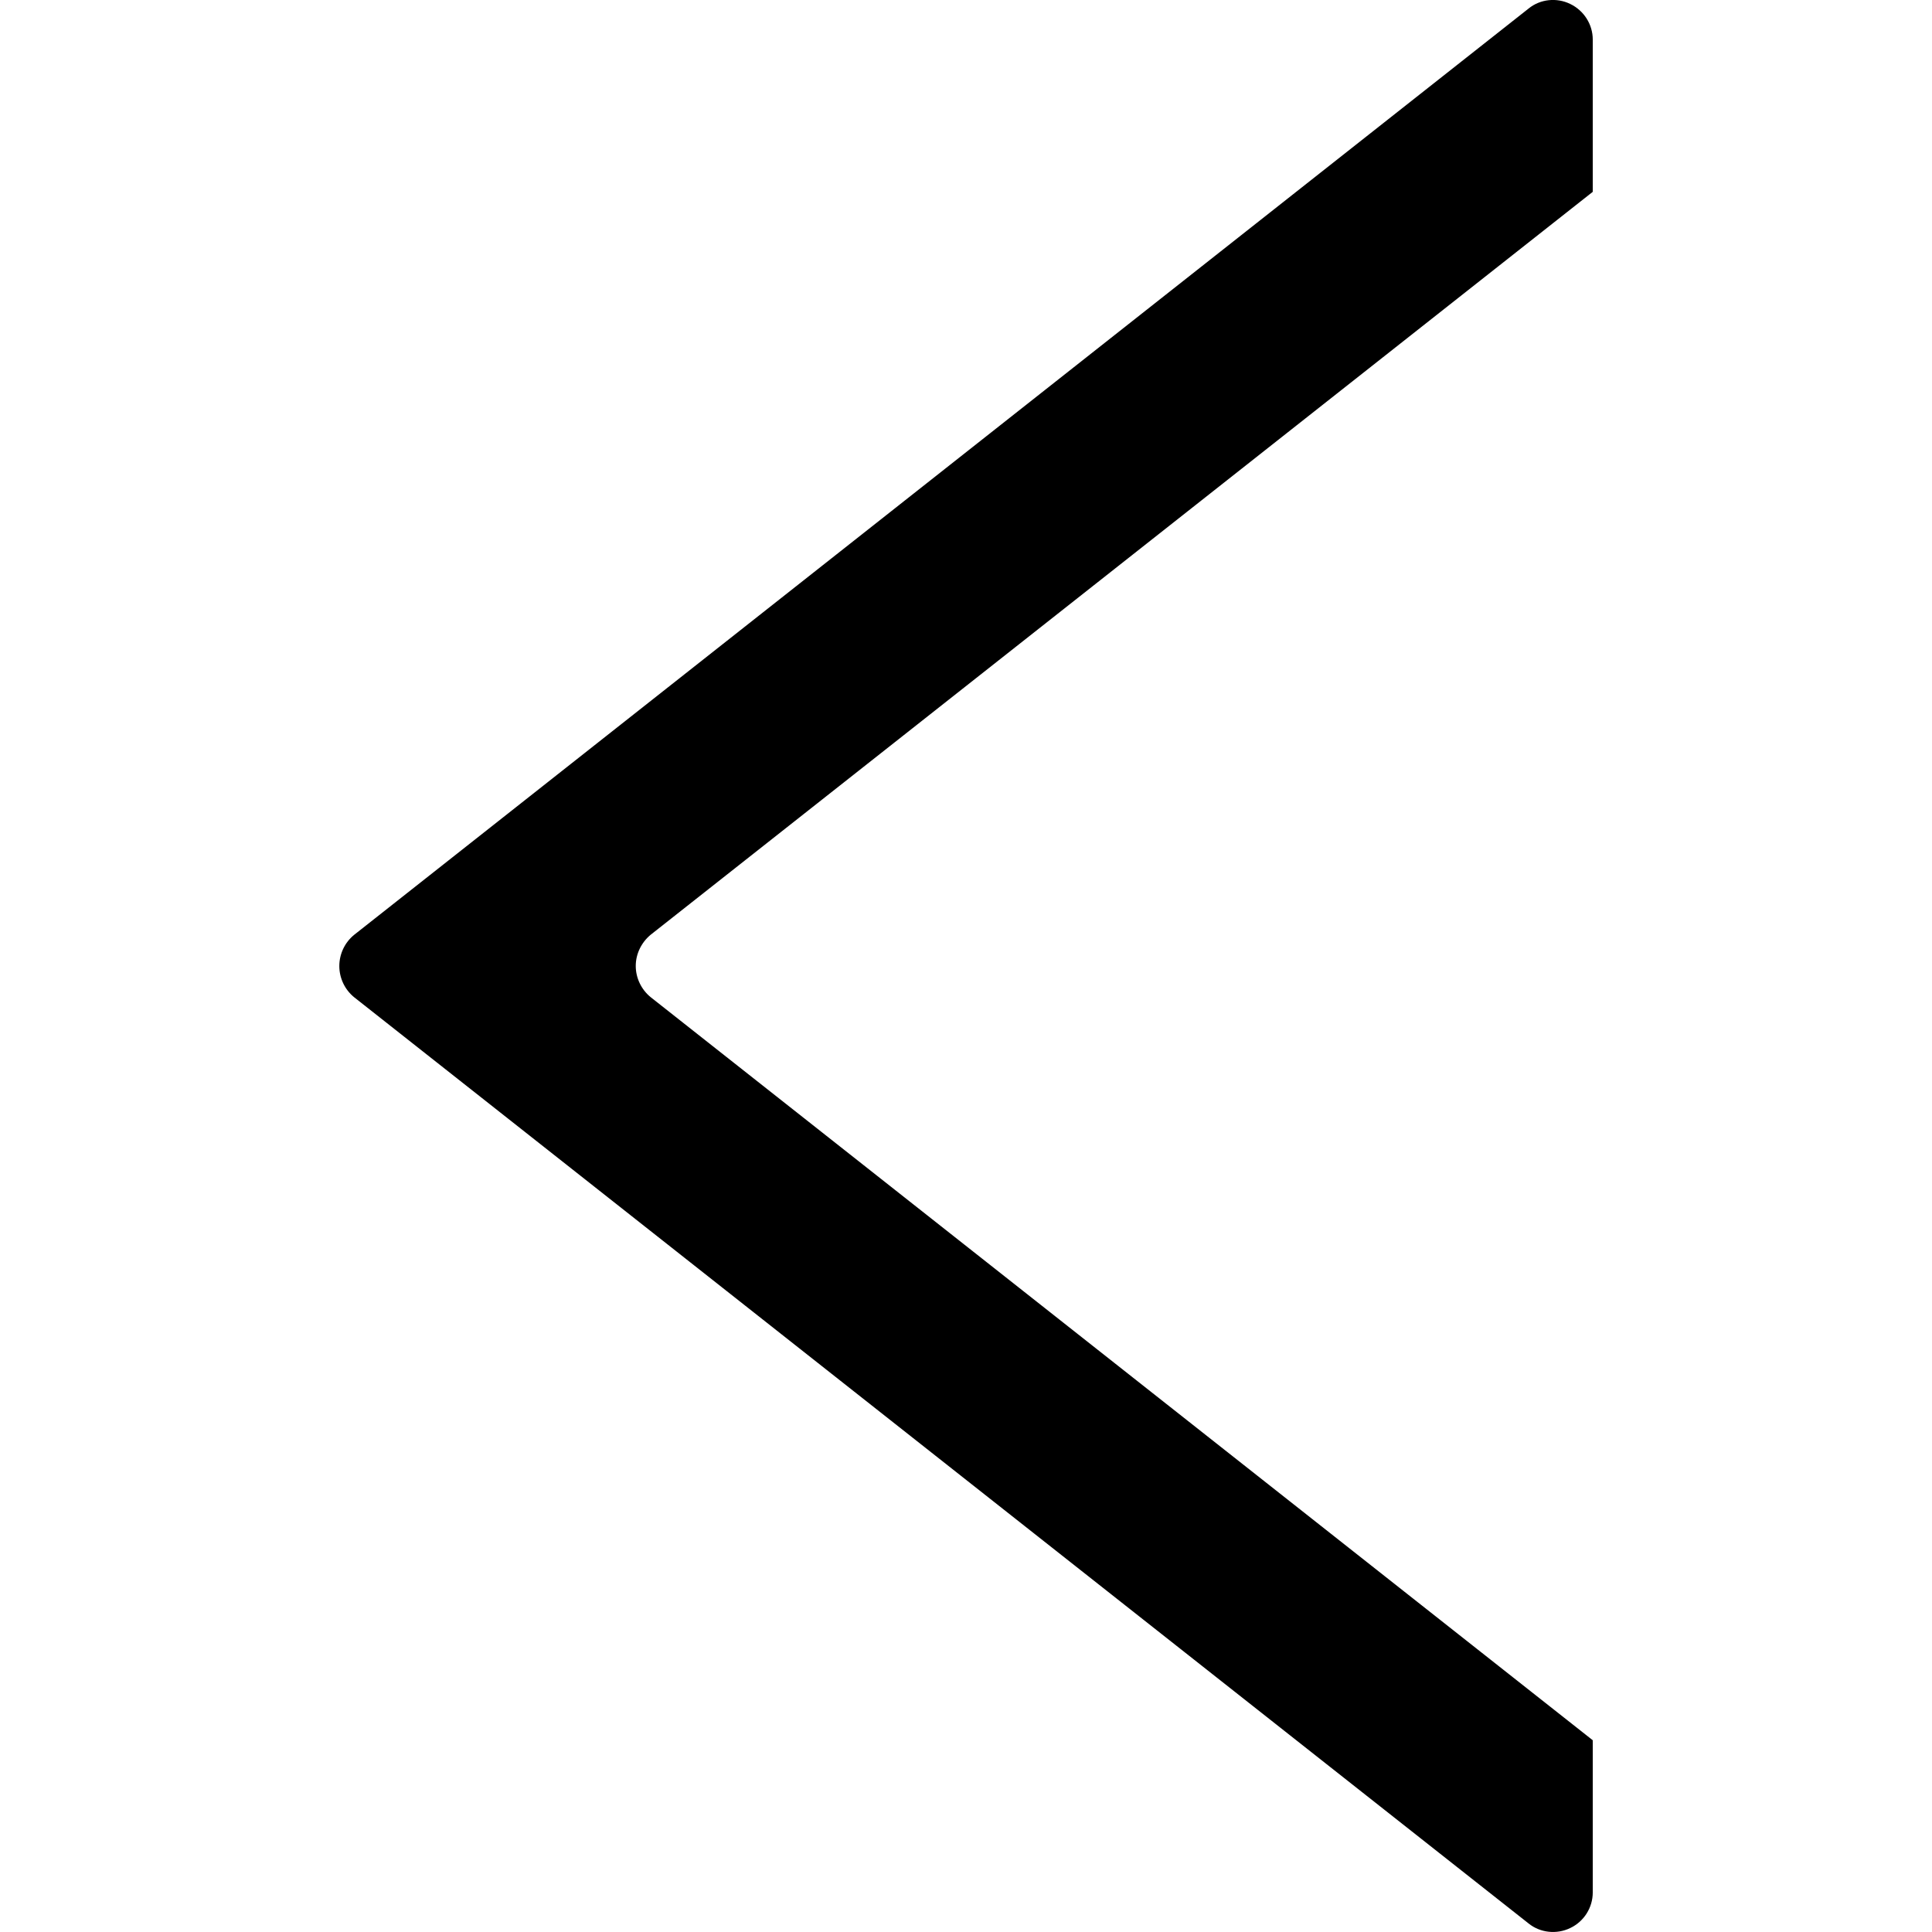
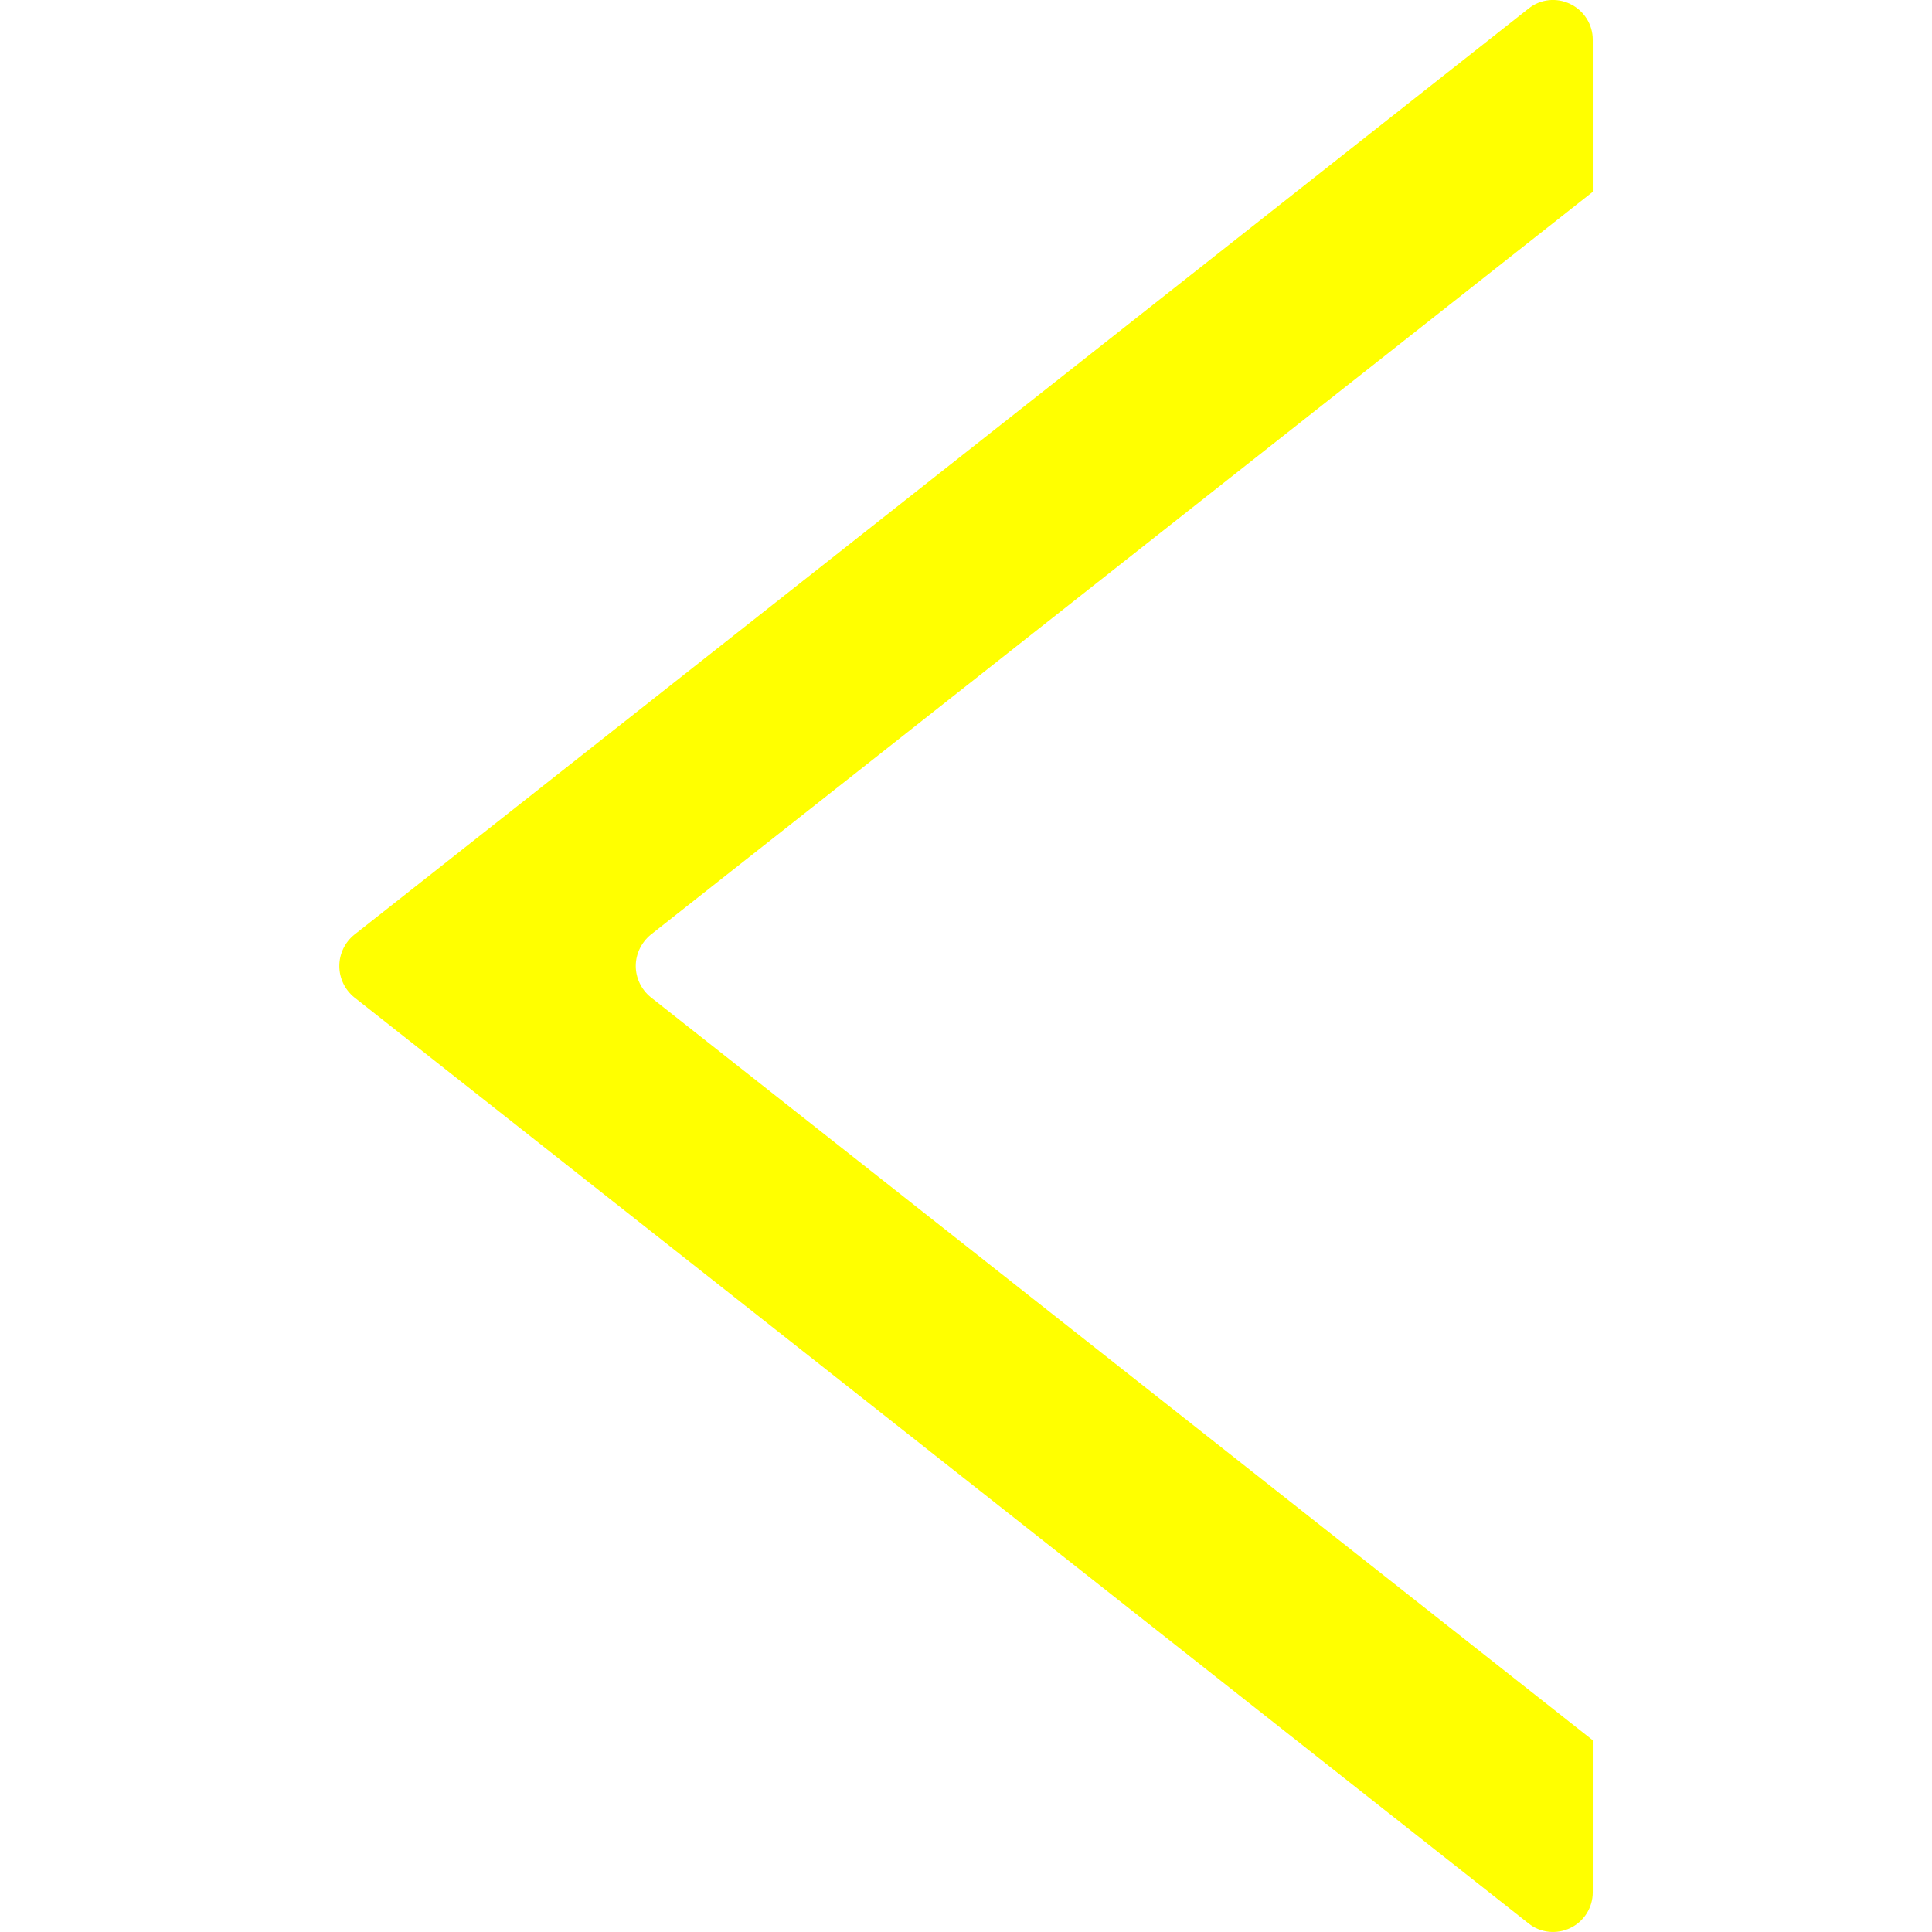
- <svg xmlns="http://www.w3.org/2000/svg" fill="#000000" height="800px" width="800px" version="1.1" id="Capa_1" viewBox="0 0 25.451 25.451" xml:space="preserve">
-   <g>
-     <g id="c185_triangle">
-       <path d="M20.982,0.521v2.006L8.57,12.315c-0.121,0.101-0.195,0.251-0.195,0.41s0.074,0.311,0.195,0.41l12.412,9.79v2.005    c0,0.199-0.115,0.383-0.297,0.469c-0.178,0.086-0.395,0.064-0.549-0.061L4.664,13.136c-0.122-0.1-0.194-0.251-0.194-0.41    s0.072-0.31,0.194-0.41L20.136,0.113c0.154-0.126,0.371-0.148,0.549-0.061C20.866,0.139,20.982,0.322,20.982,0.521z" />
-     </g>
-     <g id="Capa_1_58_">
- 	</g>
+ <svg xmlns="http://www.w3.org/2000/svg" fill="#ffff00" version="1.1" id="Capa_1" viewBox="0 0 25.451 25.451" xml:space="preserve">
+   <g id="c185_triangle">
+     <path d="M20.982,0.521v2.006L8.57,12.315c-0.121,0.101-0.195,0.251-0.195,0.41s0.074,0.311,0.195,0.41l12.412,9.79v2.005    c0,0.199-0.115,0.383-0.297,0.469c-0.178,0.086-0.395,0.064-0.549-0.061L4.664,13.136c-0.122-0.1-0.194-0.251-0.194-0.41    s0.072-0.31,0.194-0.41L20.136,0.113c0.154-0.126,0.371-0.148,0.549-0.061C20.866,0.139,20.982,0.322,20.982,0.521z" />
  </g>
</svg>
